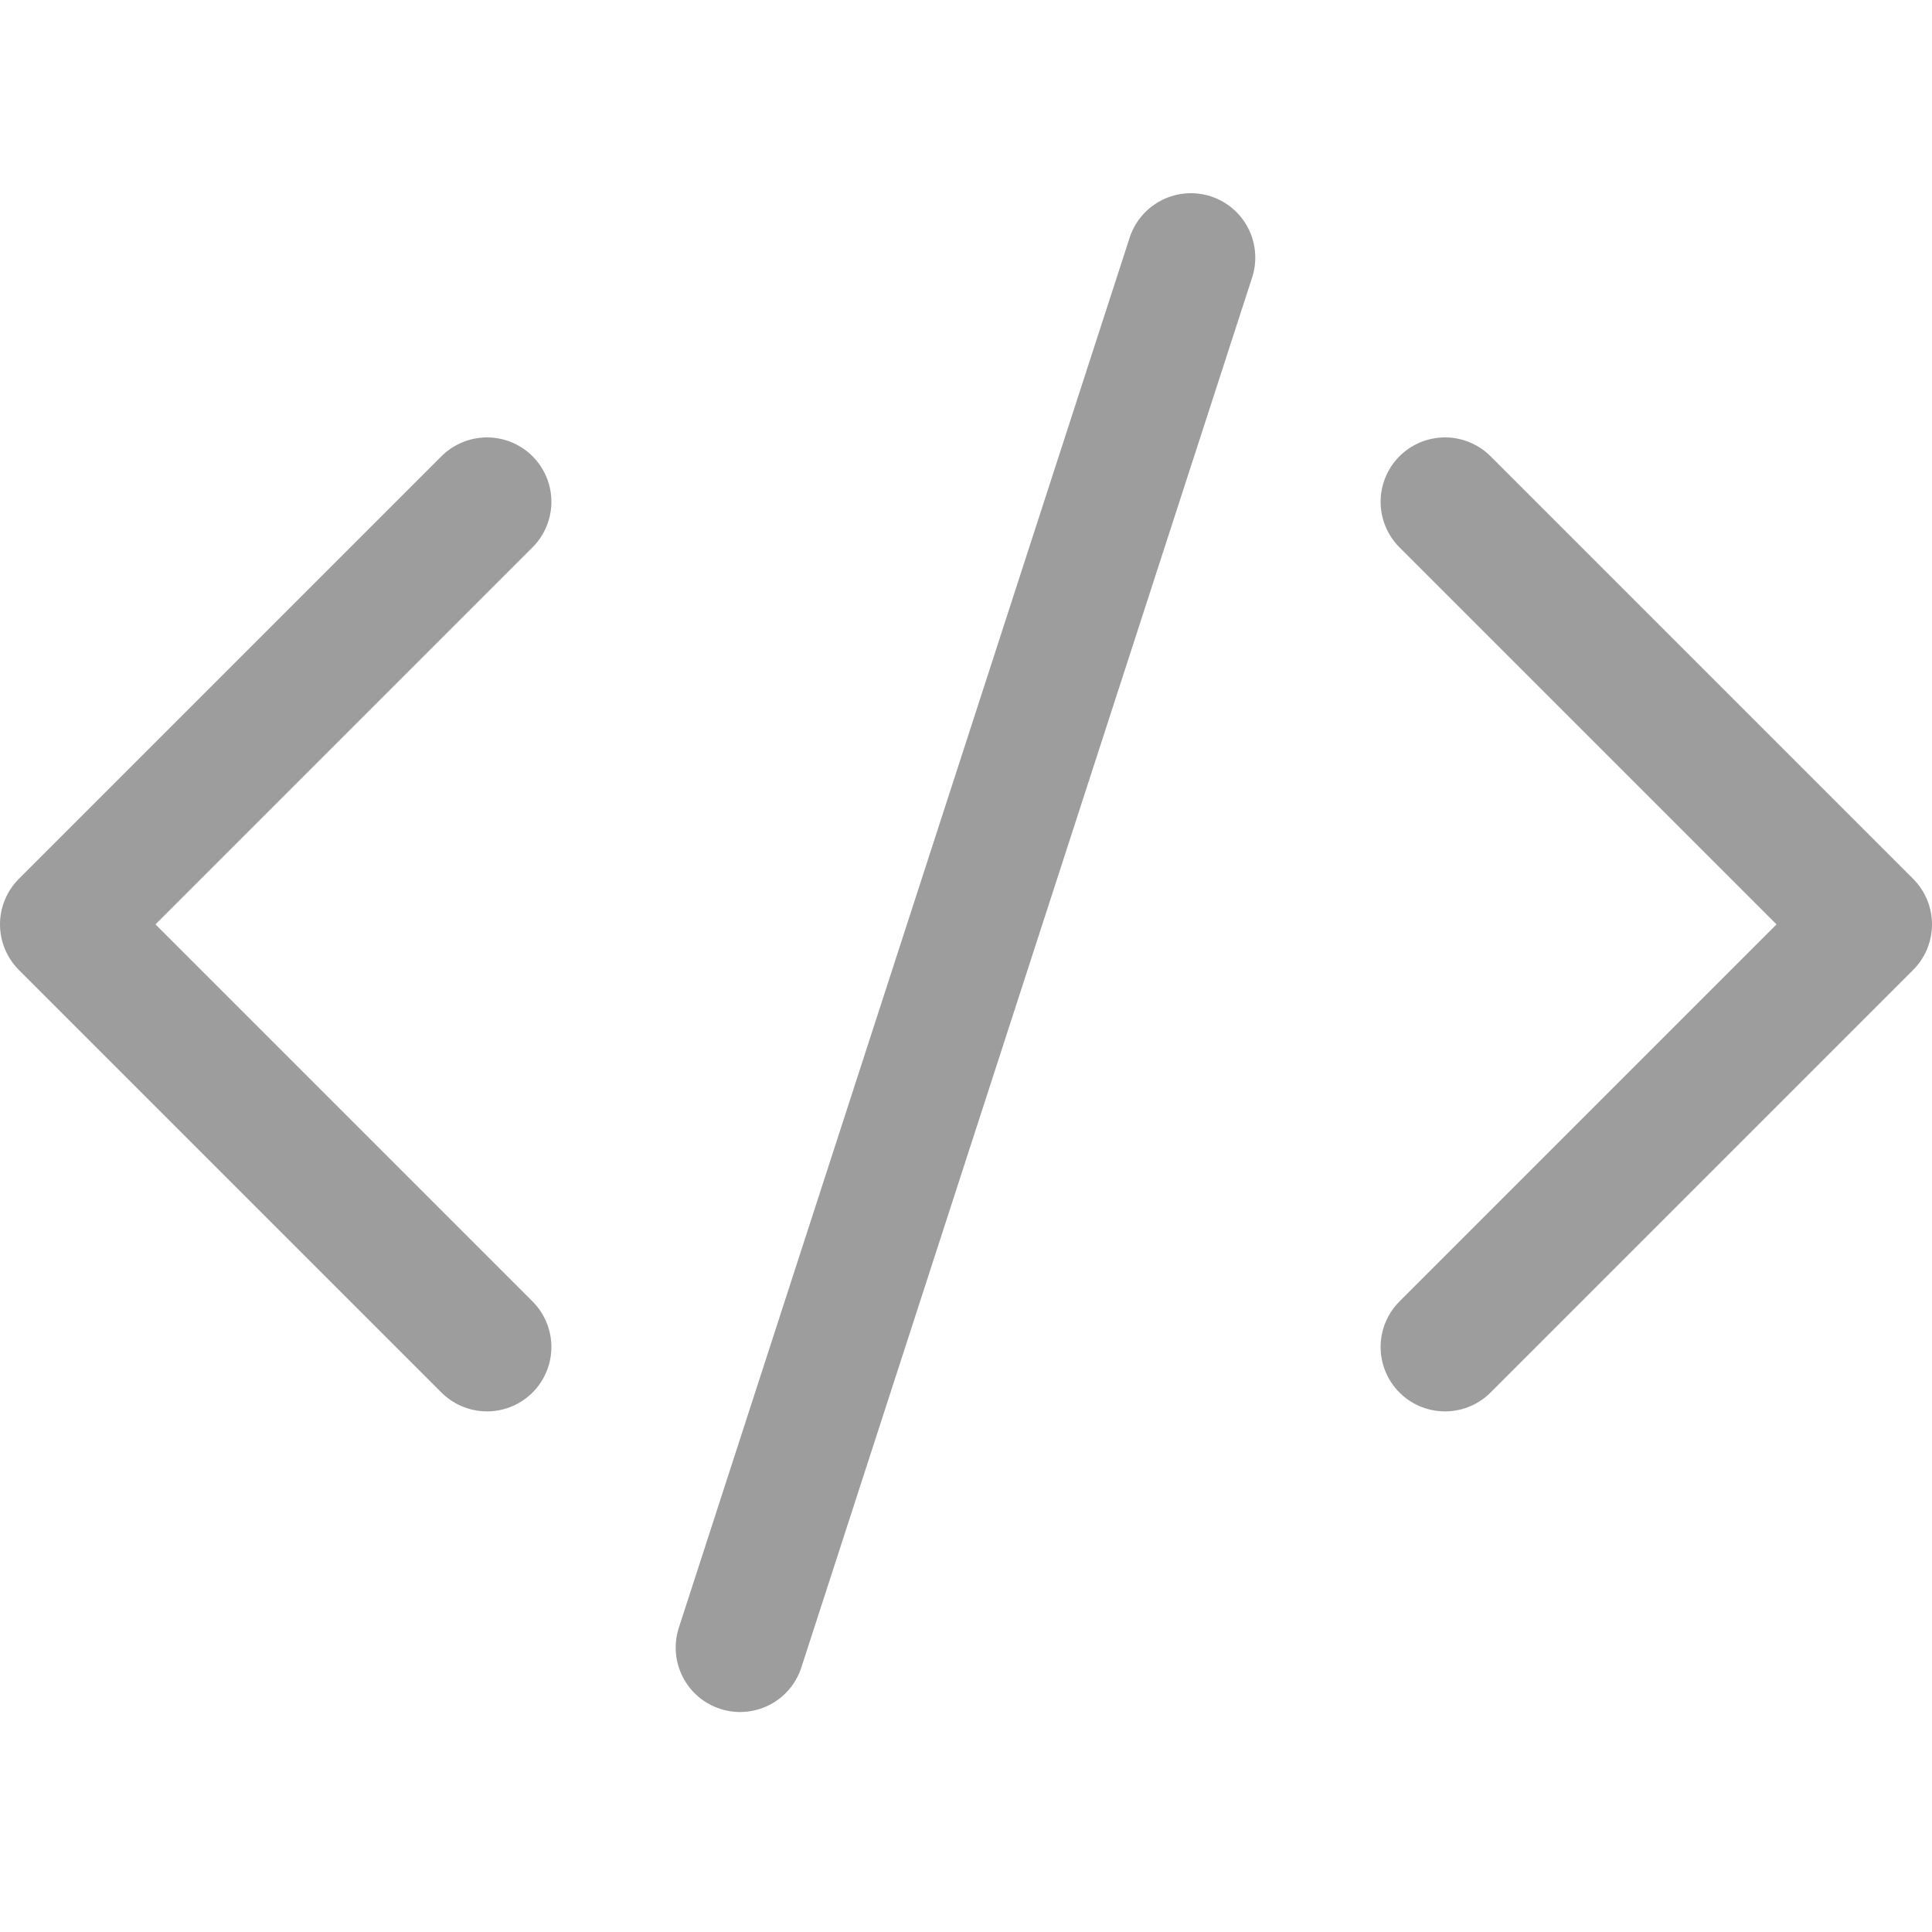
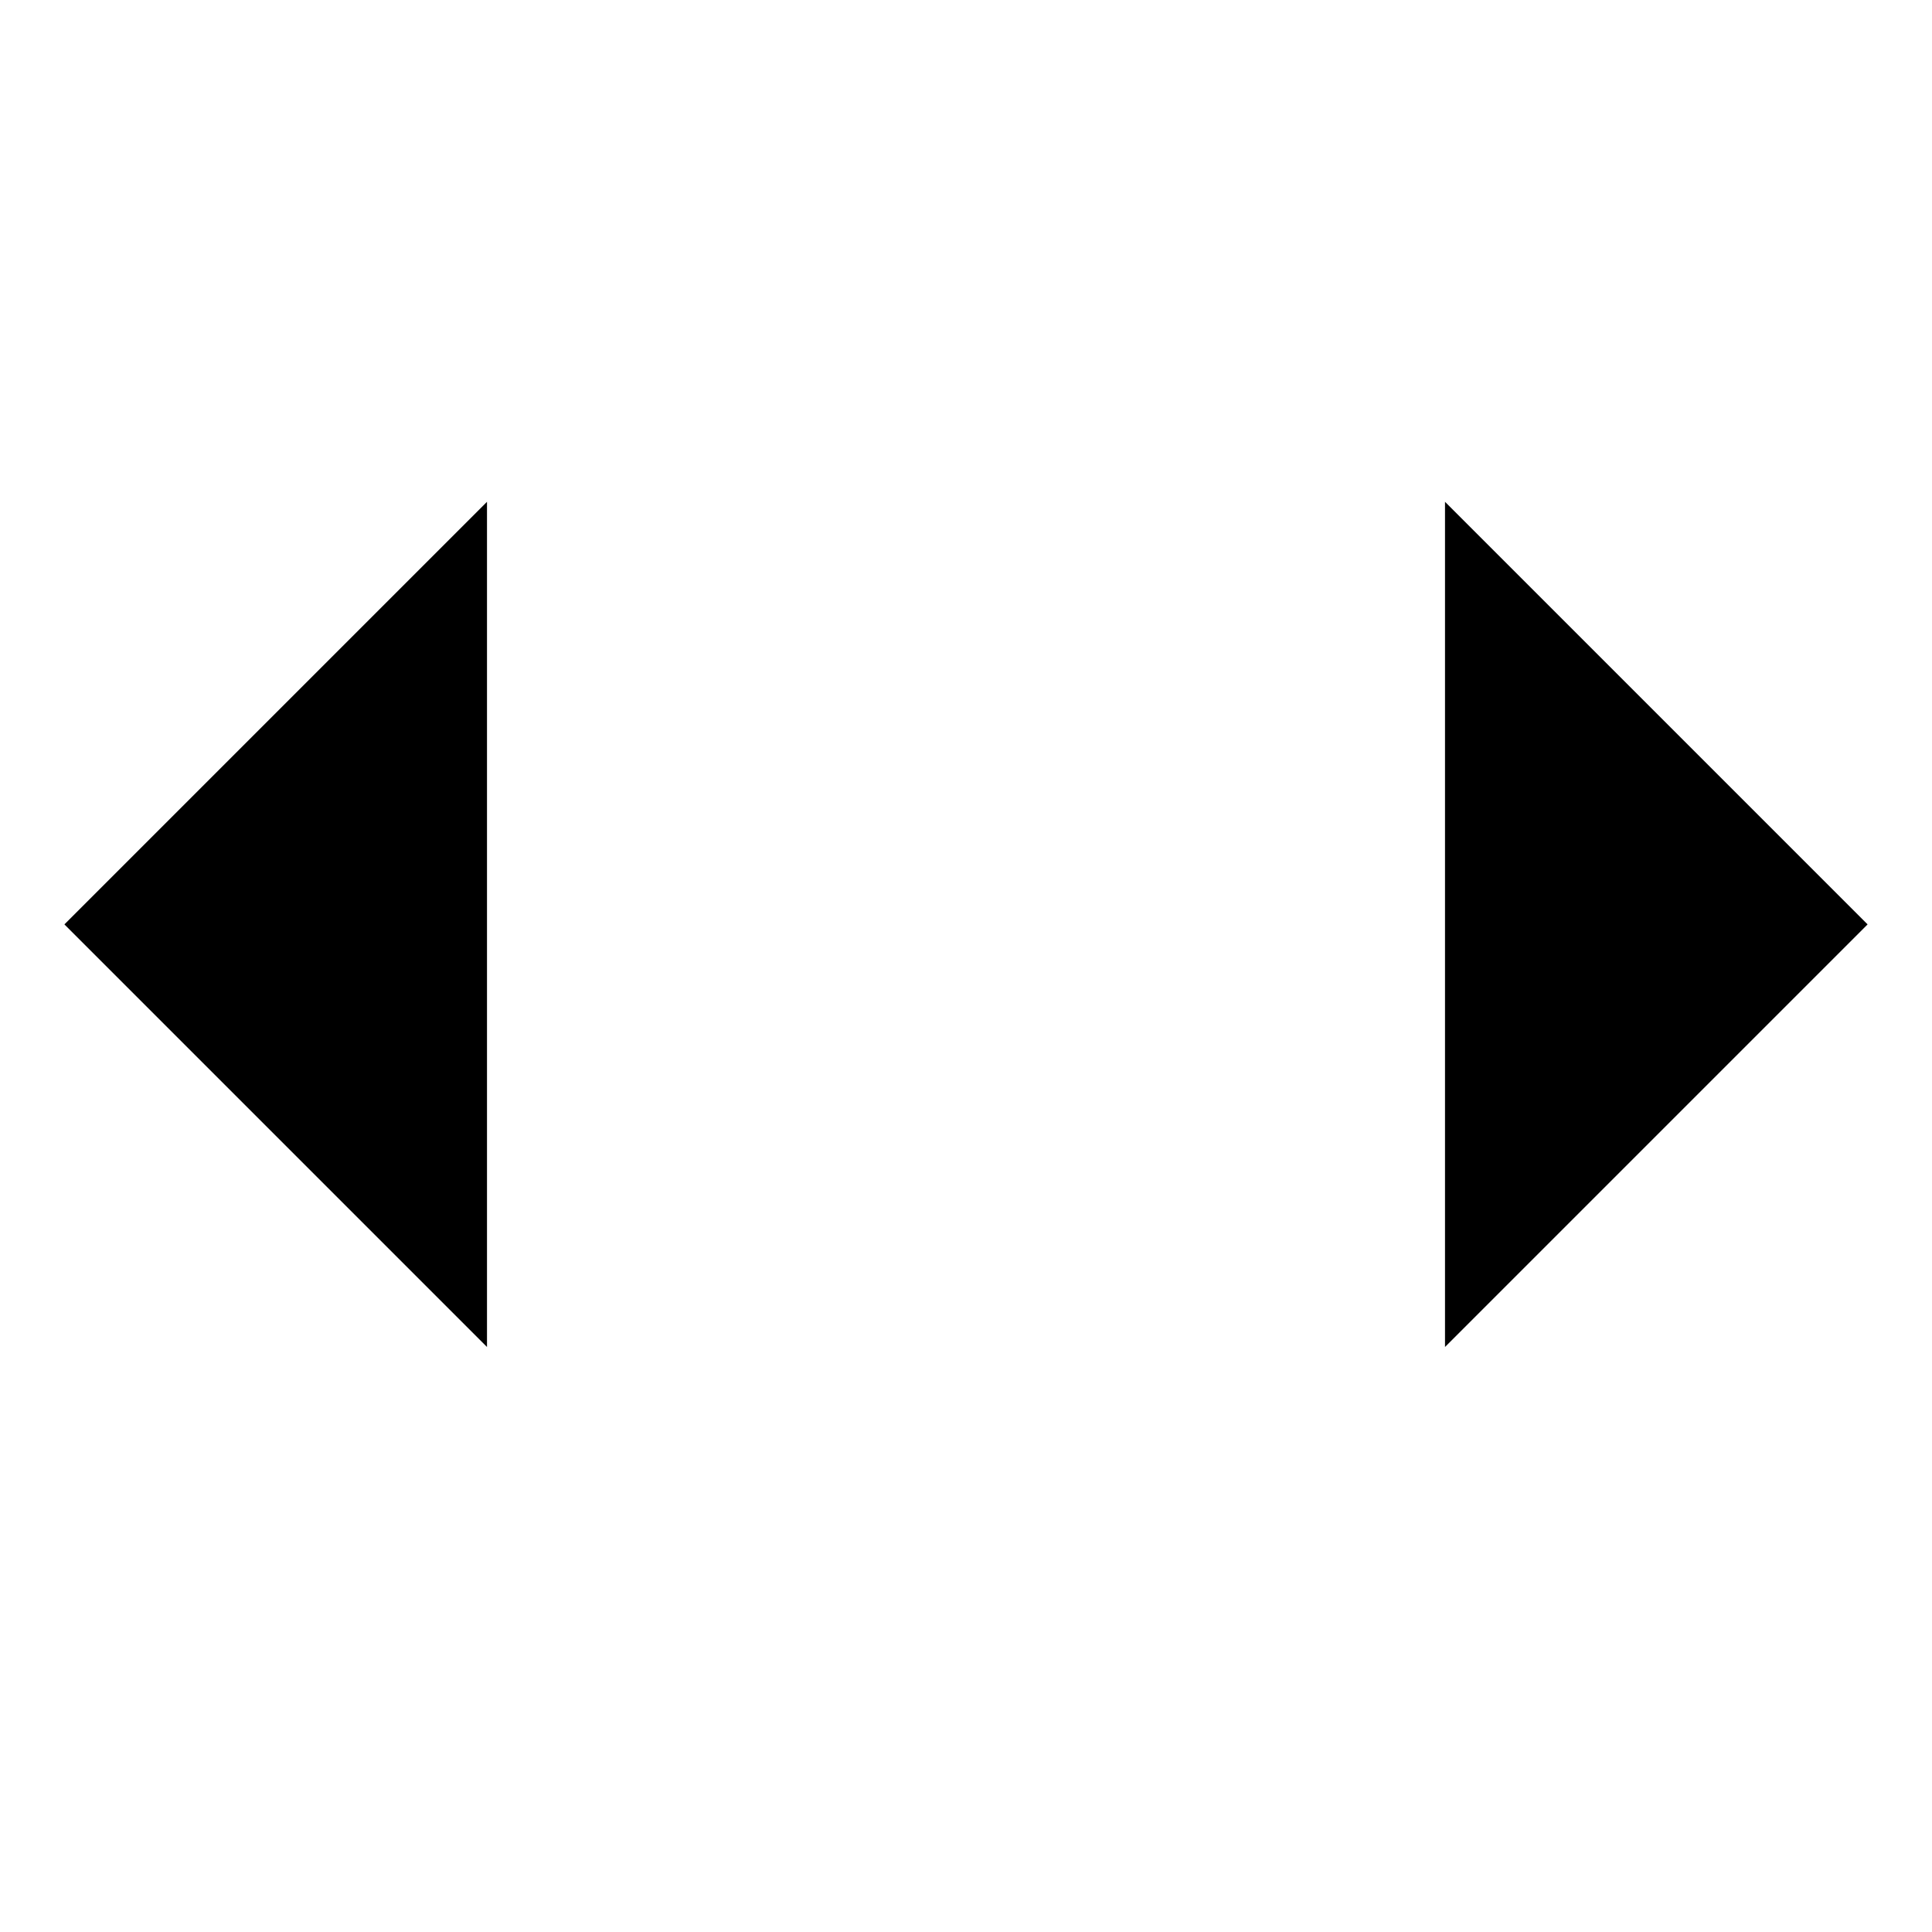
<svg xmlns="http://www.w3.org/2000/svg" version="1.1" id="icon-lang" x="0px" y="0px" viewBox="0 0 15 15" style="enable-background:new 0 0 15 15;" xml:space="preserve">
-   <style type="text/css">
- 	.st0{fill:none;stroke:#9D9D9D;stroke-linecap:round;stroke-linejoin:round;stroke-miterlimit:10;}
- </style>
  <g id="lang">
    <polyline class="st0" points="3.781,10.458 0.5,7.177 3.781,3.896  " />
    <polyline class="st0" points="11.219,3.896 14.5,7.177 11.219,10.458  " />
    <line class="st0" x1="9.246" y1="2" x2="5.746" y2="12.792" />
  </g>
</svg>
